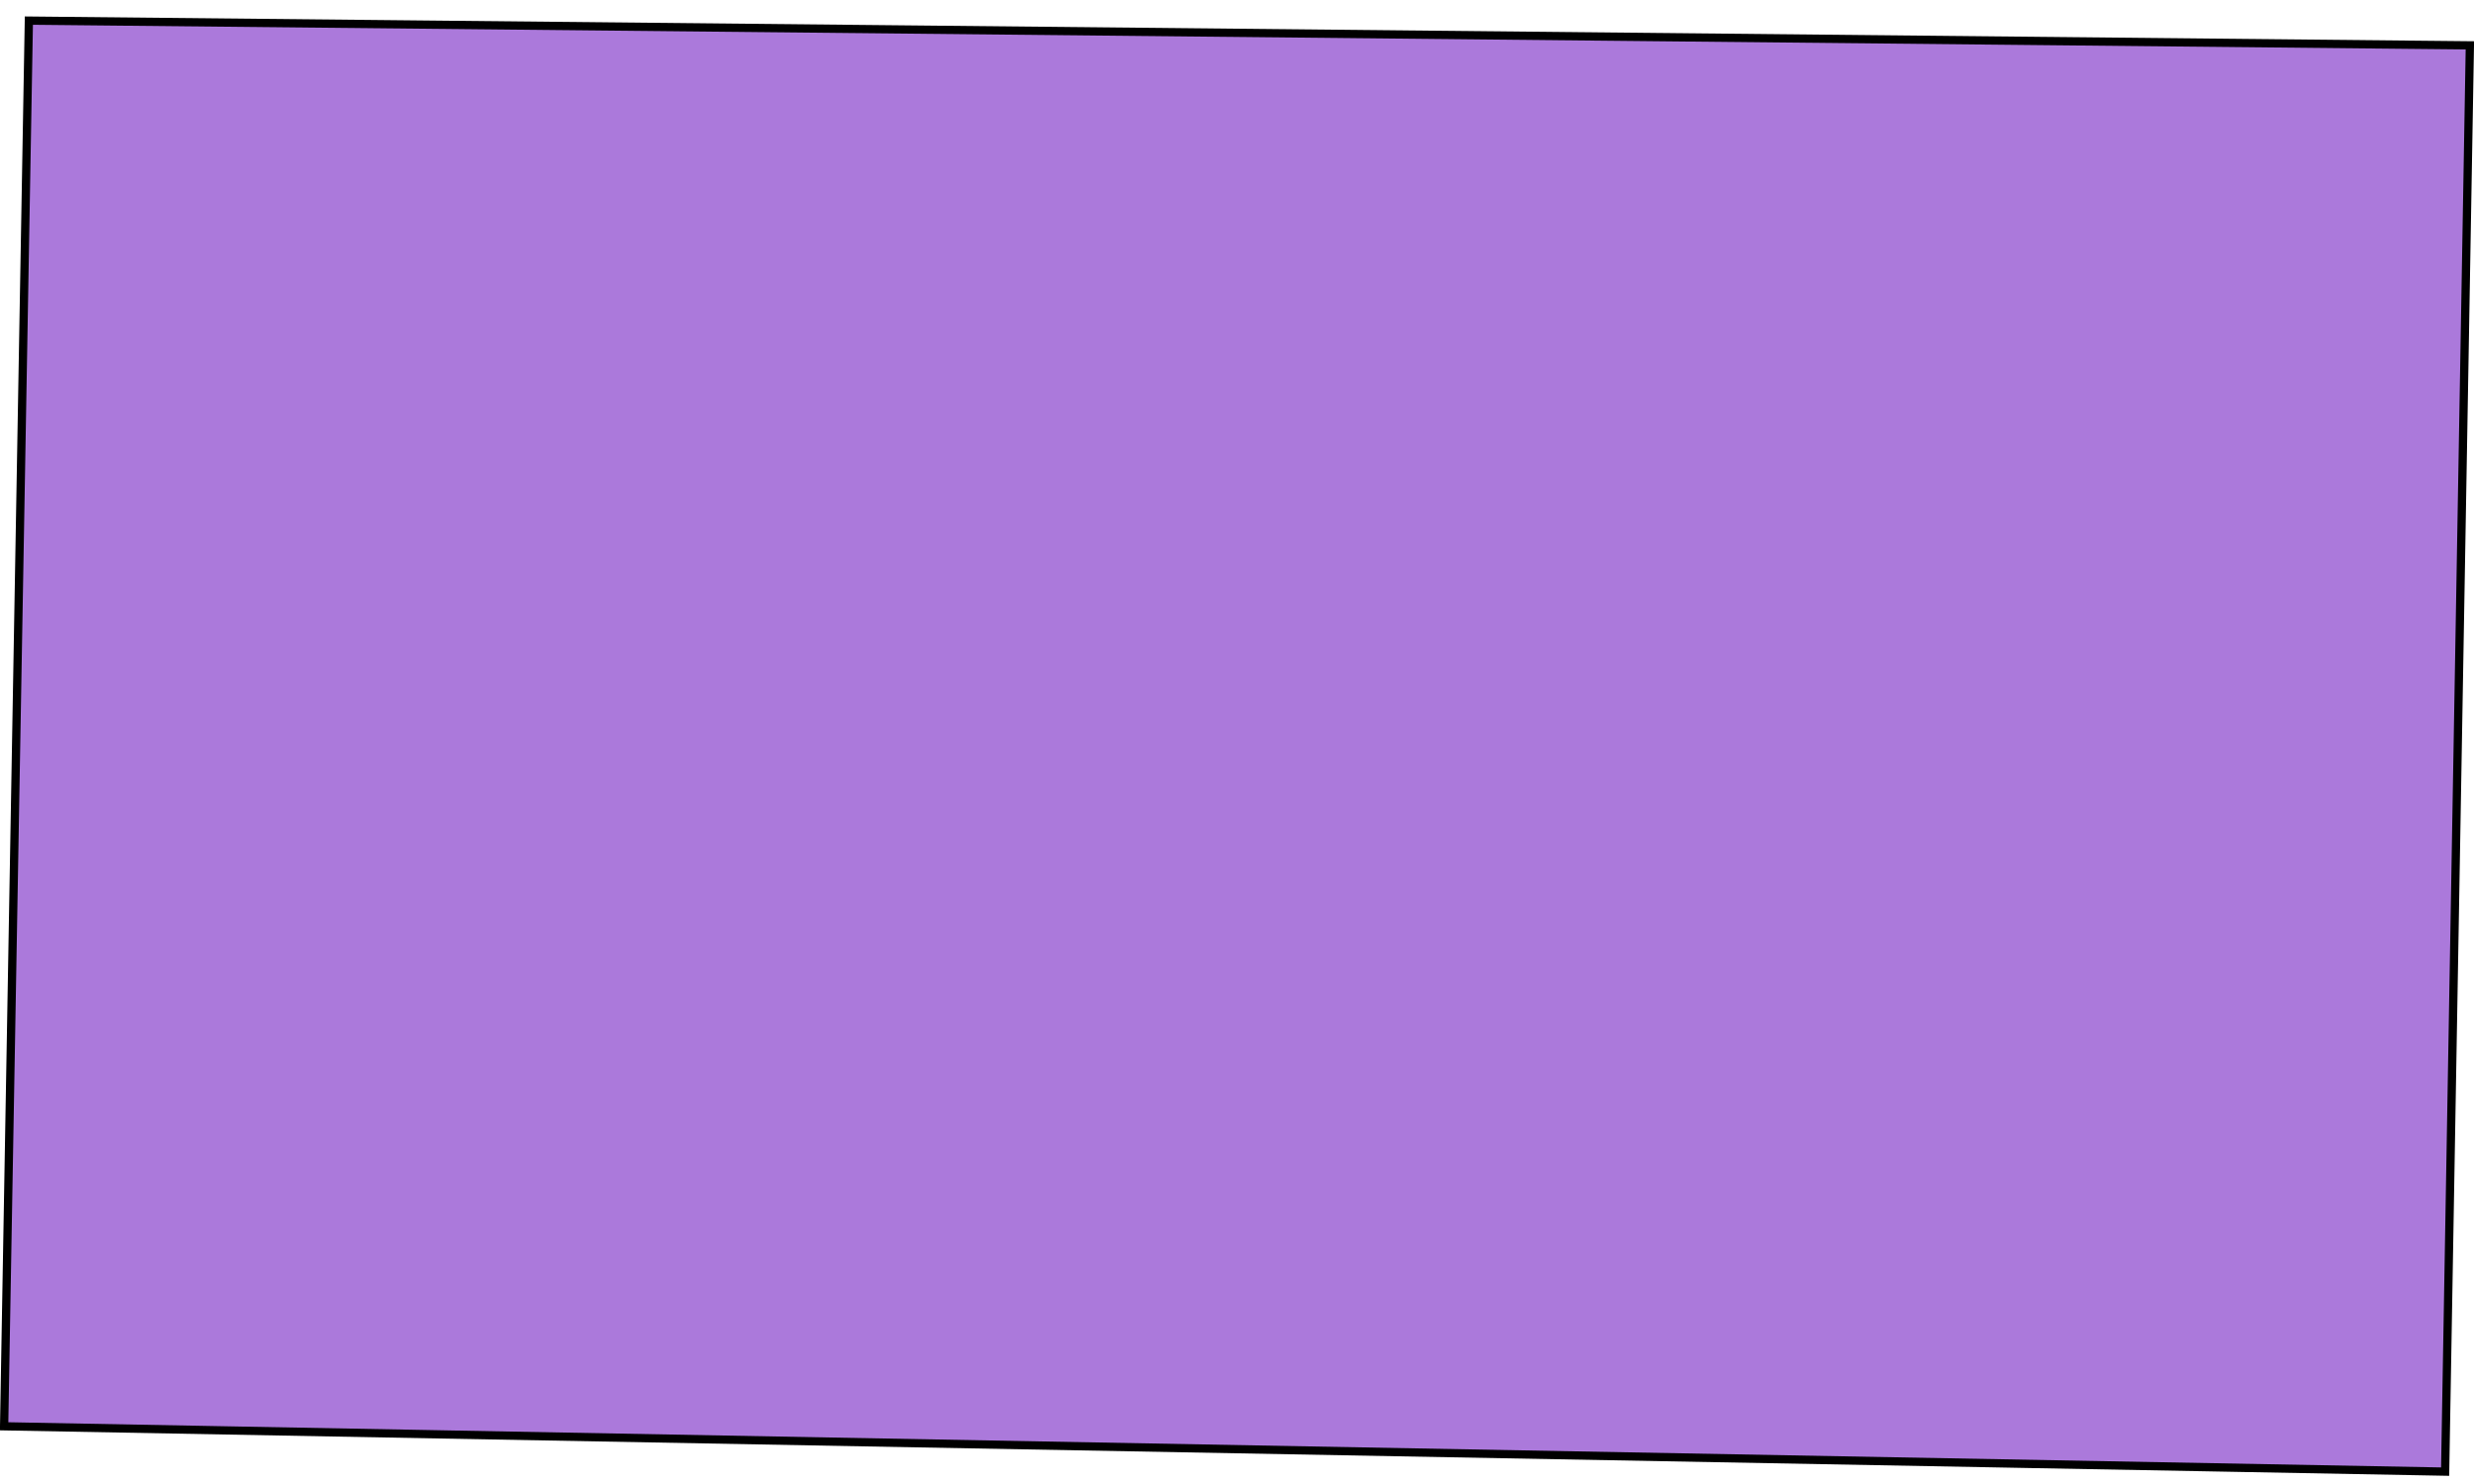
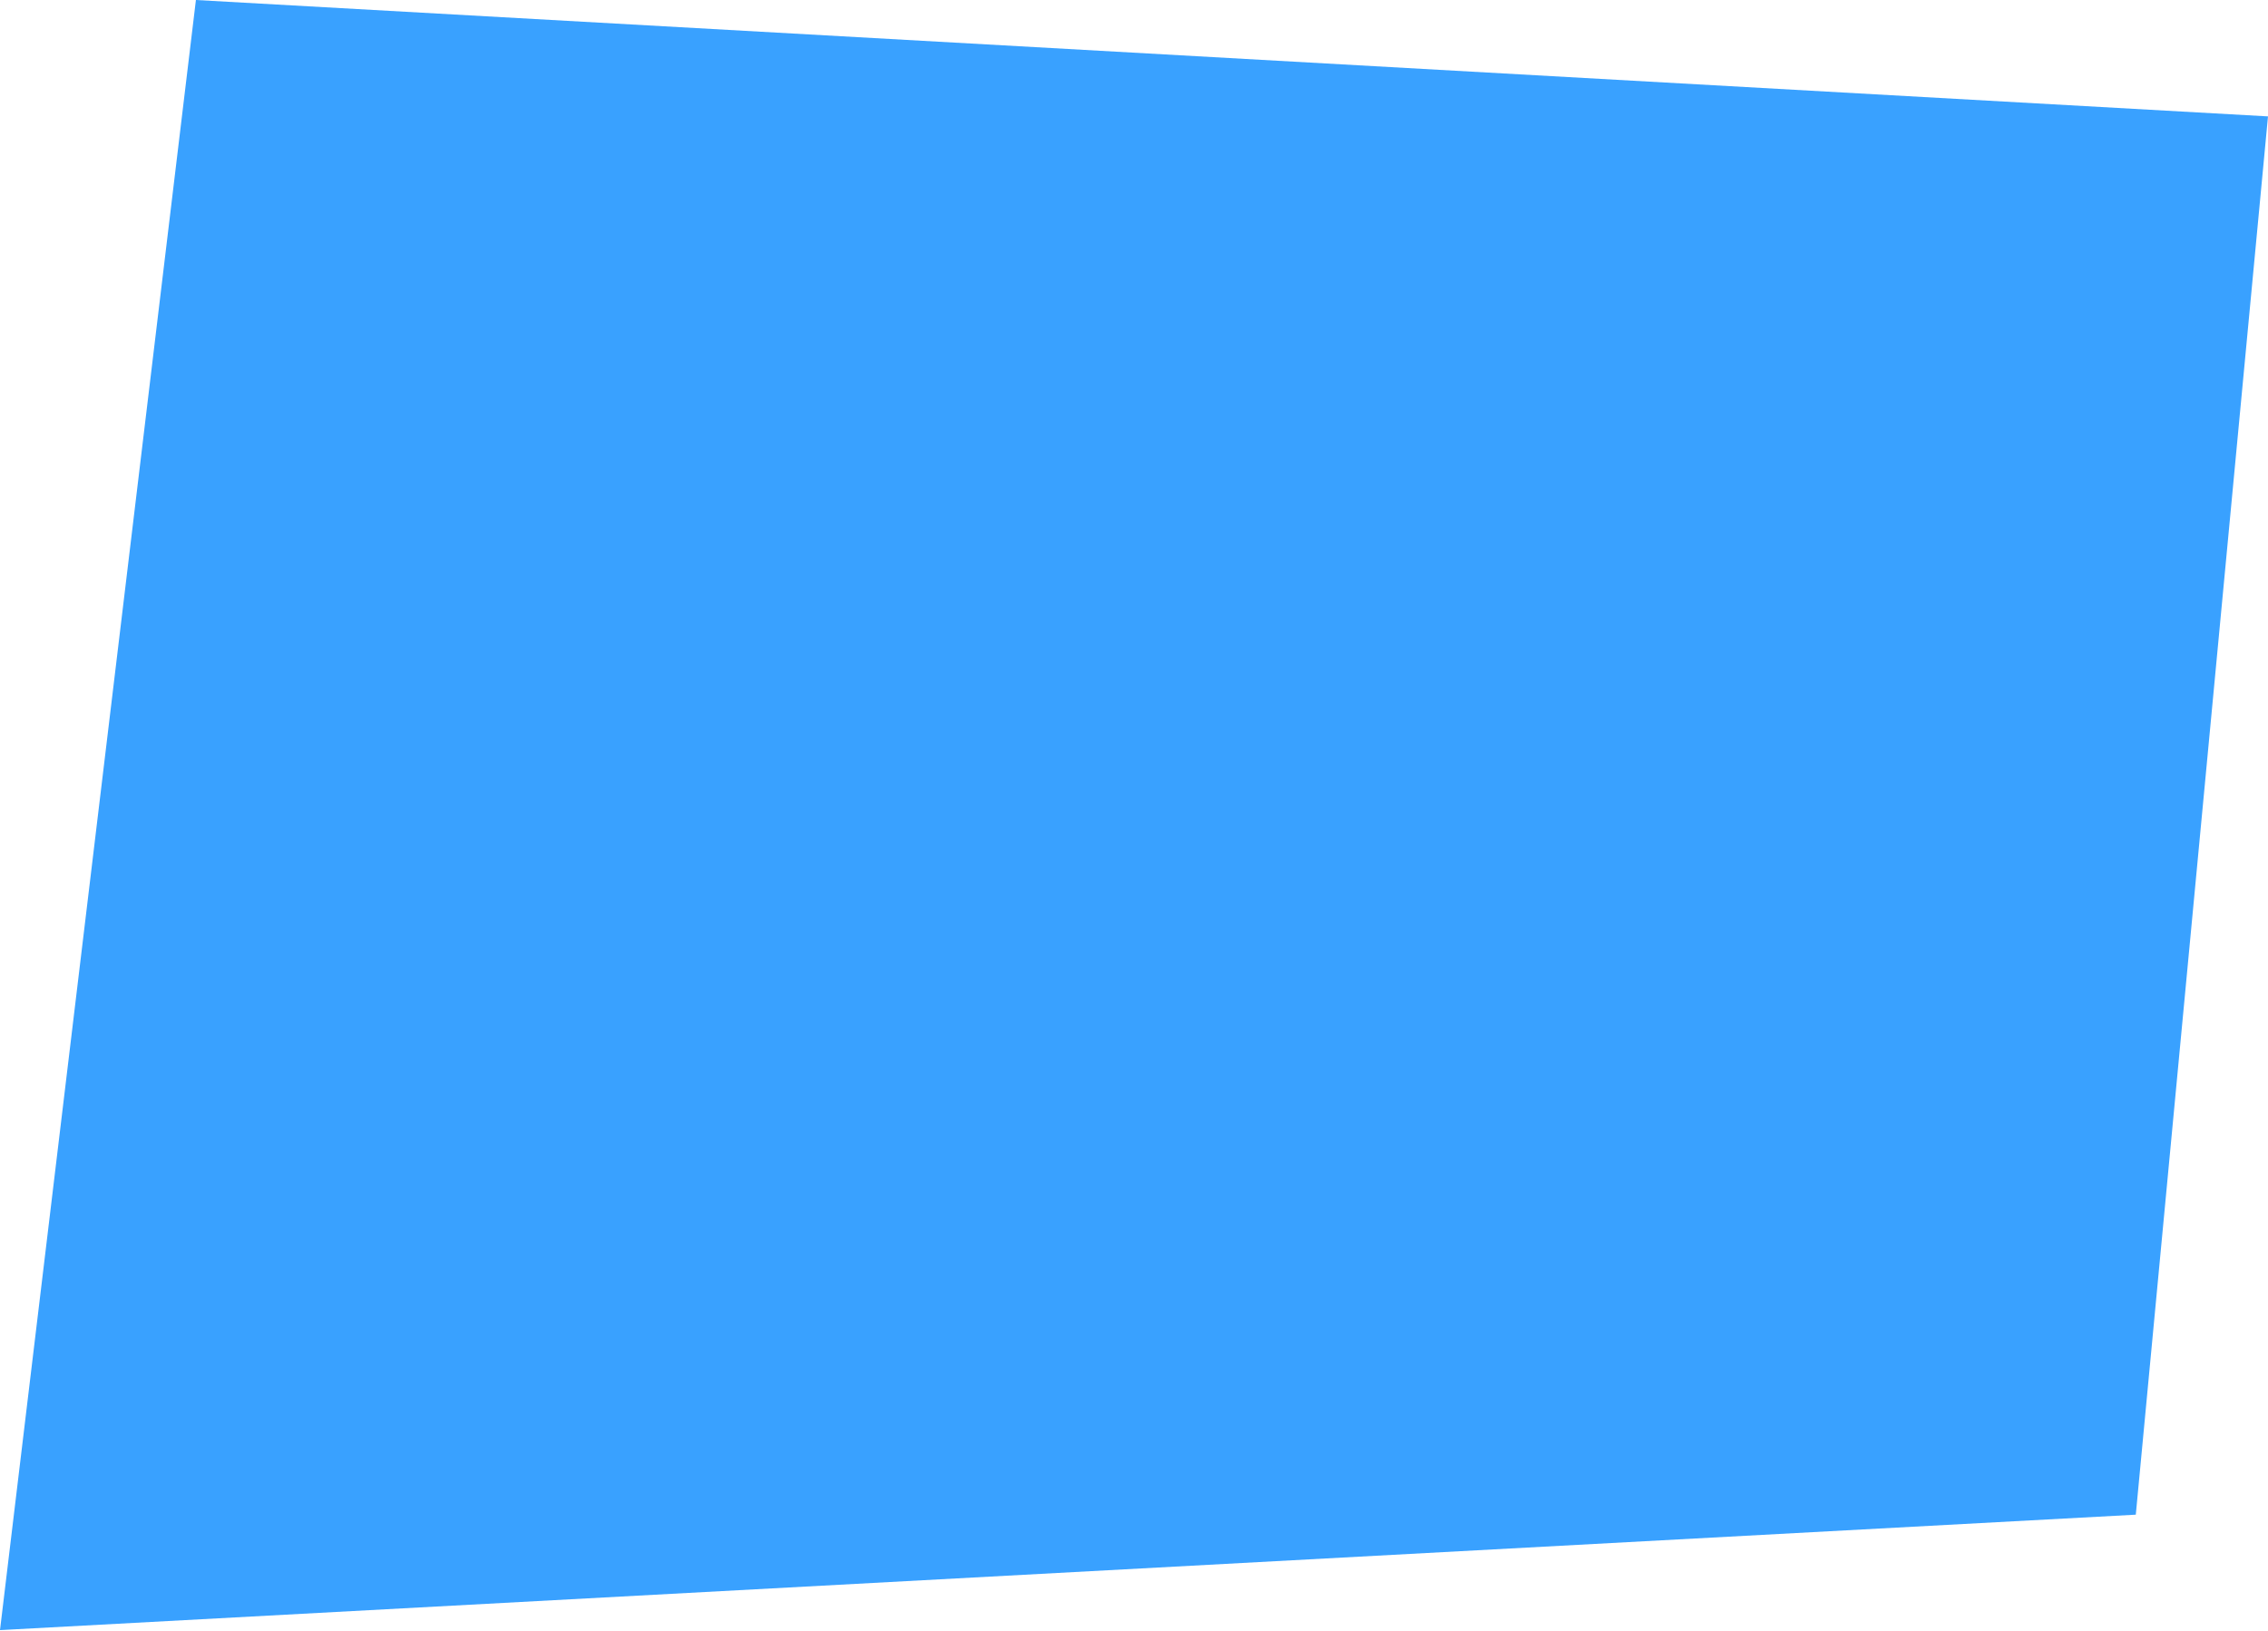
- <svg xmlns="http://www.w3.org/2000/svg" viewBox="0 0 300 180">
+ <svg xmlns="http://www.w3.org/2000/svg" id="Layer_2" data-name="Layer 2" viewBox="0 0 261.28 187.81">
  <defs>
-     <style>.cls-1{fill:#ab79db;stroke:#000;stroke-miterlimit:10;}</style>
+     <style>
+       .cls-1 {
+         fill: #39a1ff;
+       }
+     </style>
  </defs>
-   <polygon class="cls-1" points="3.5 2.5 .5 173 296.5 178.5 299.5 5.5 3.5 2.5" />
+   <g id="Layer_1-2" data-name="Layer 1">
+     <polygon class="cls-1" points="261.28 13.41 22.57 0 0 187.81 246.05 174.51 261.28 13.41" />
+   </g>
</svg>
